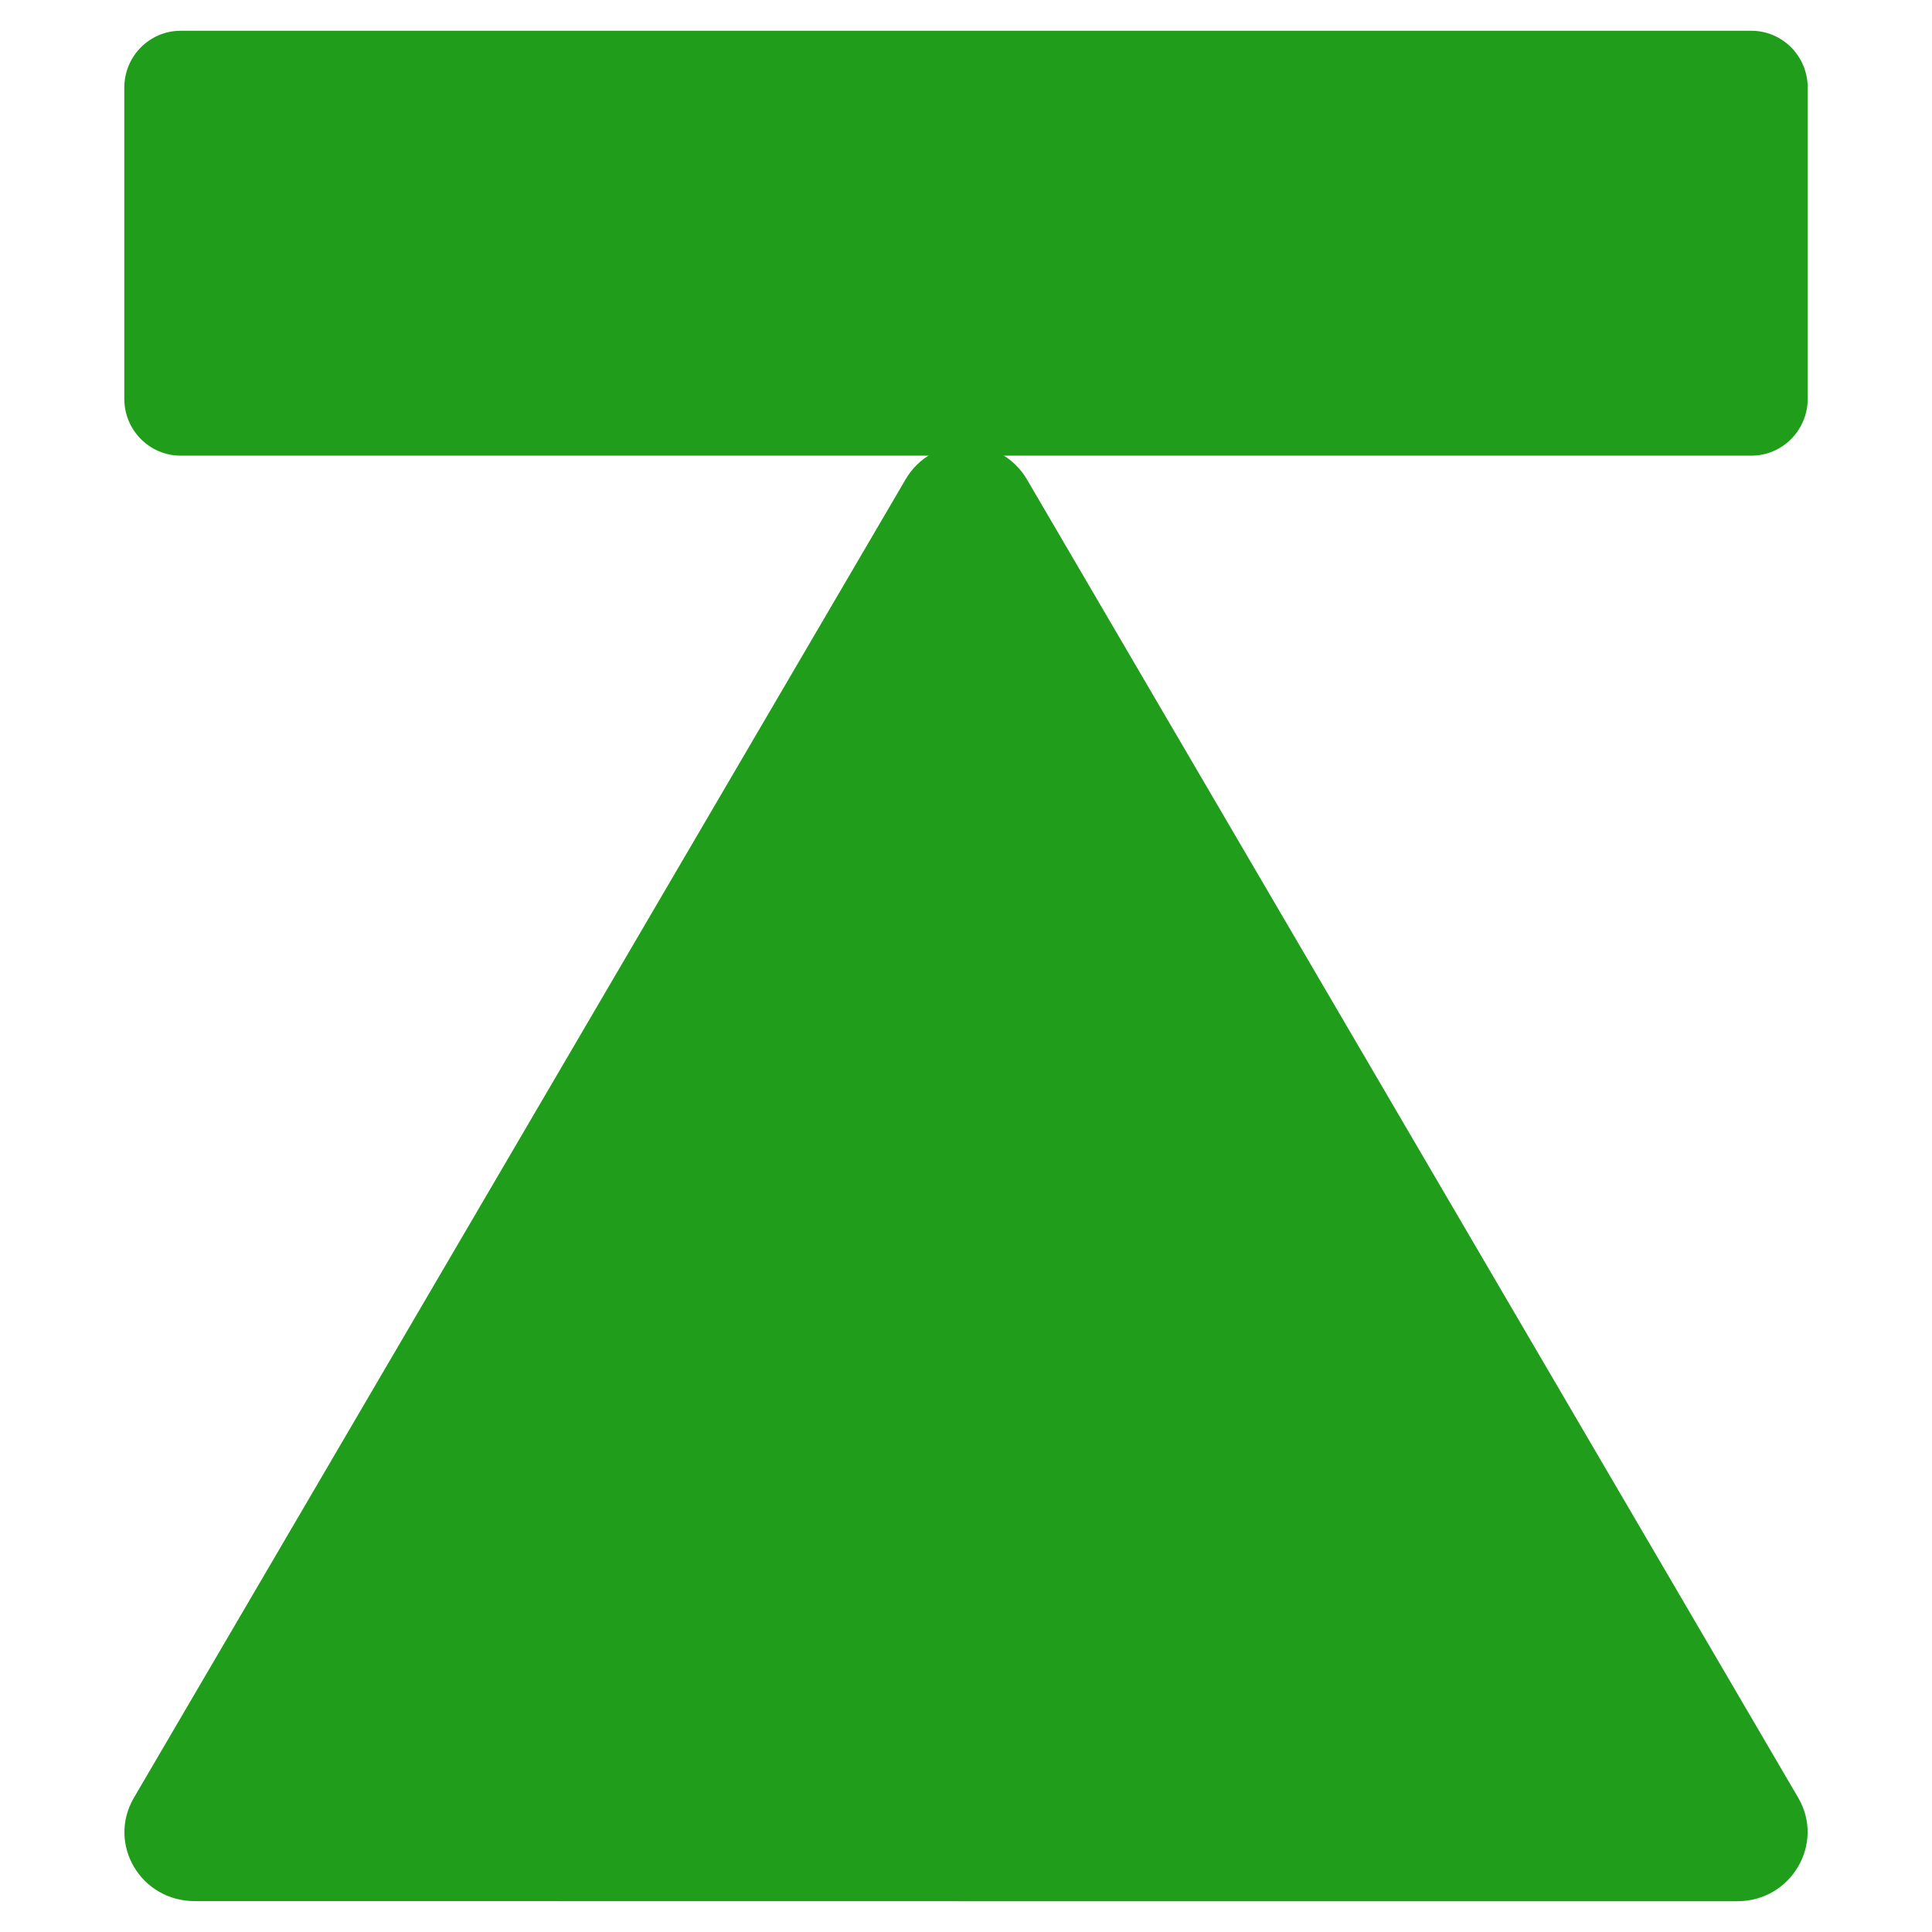
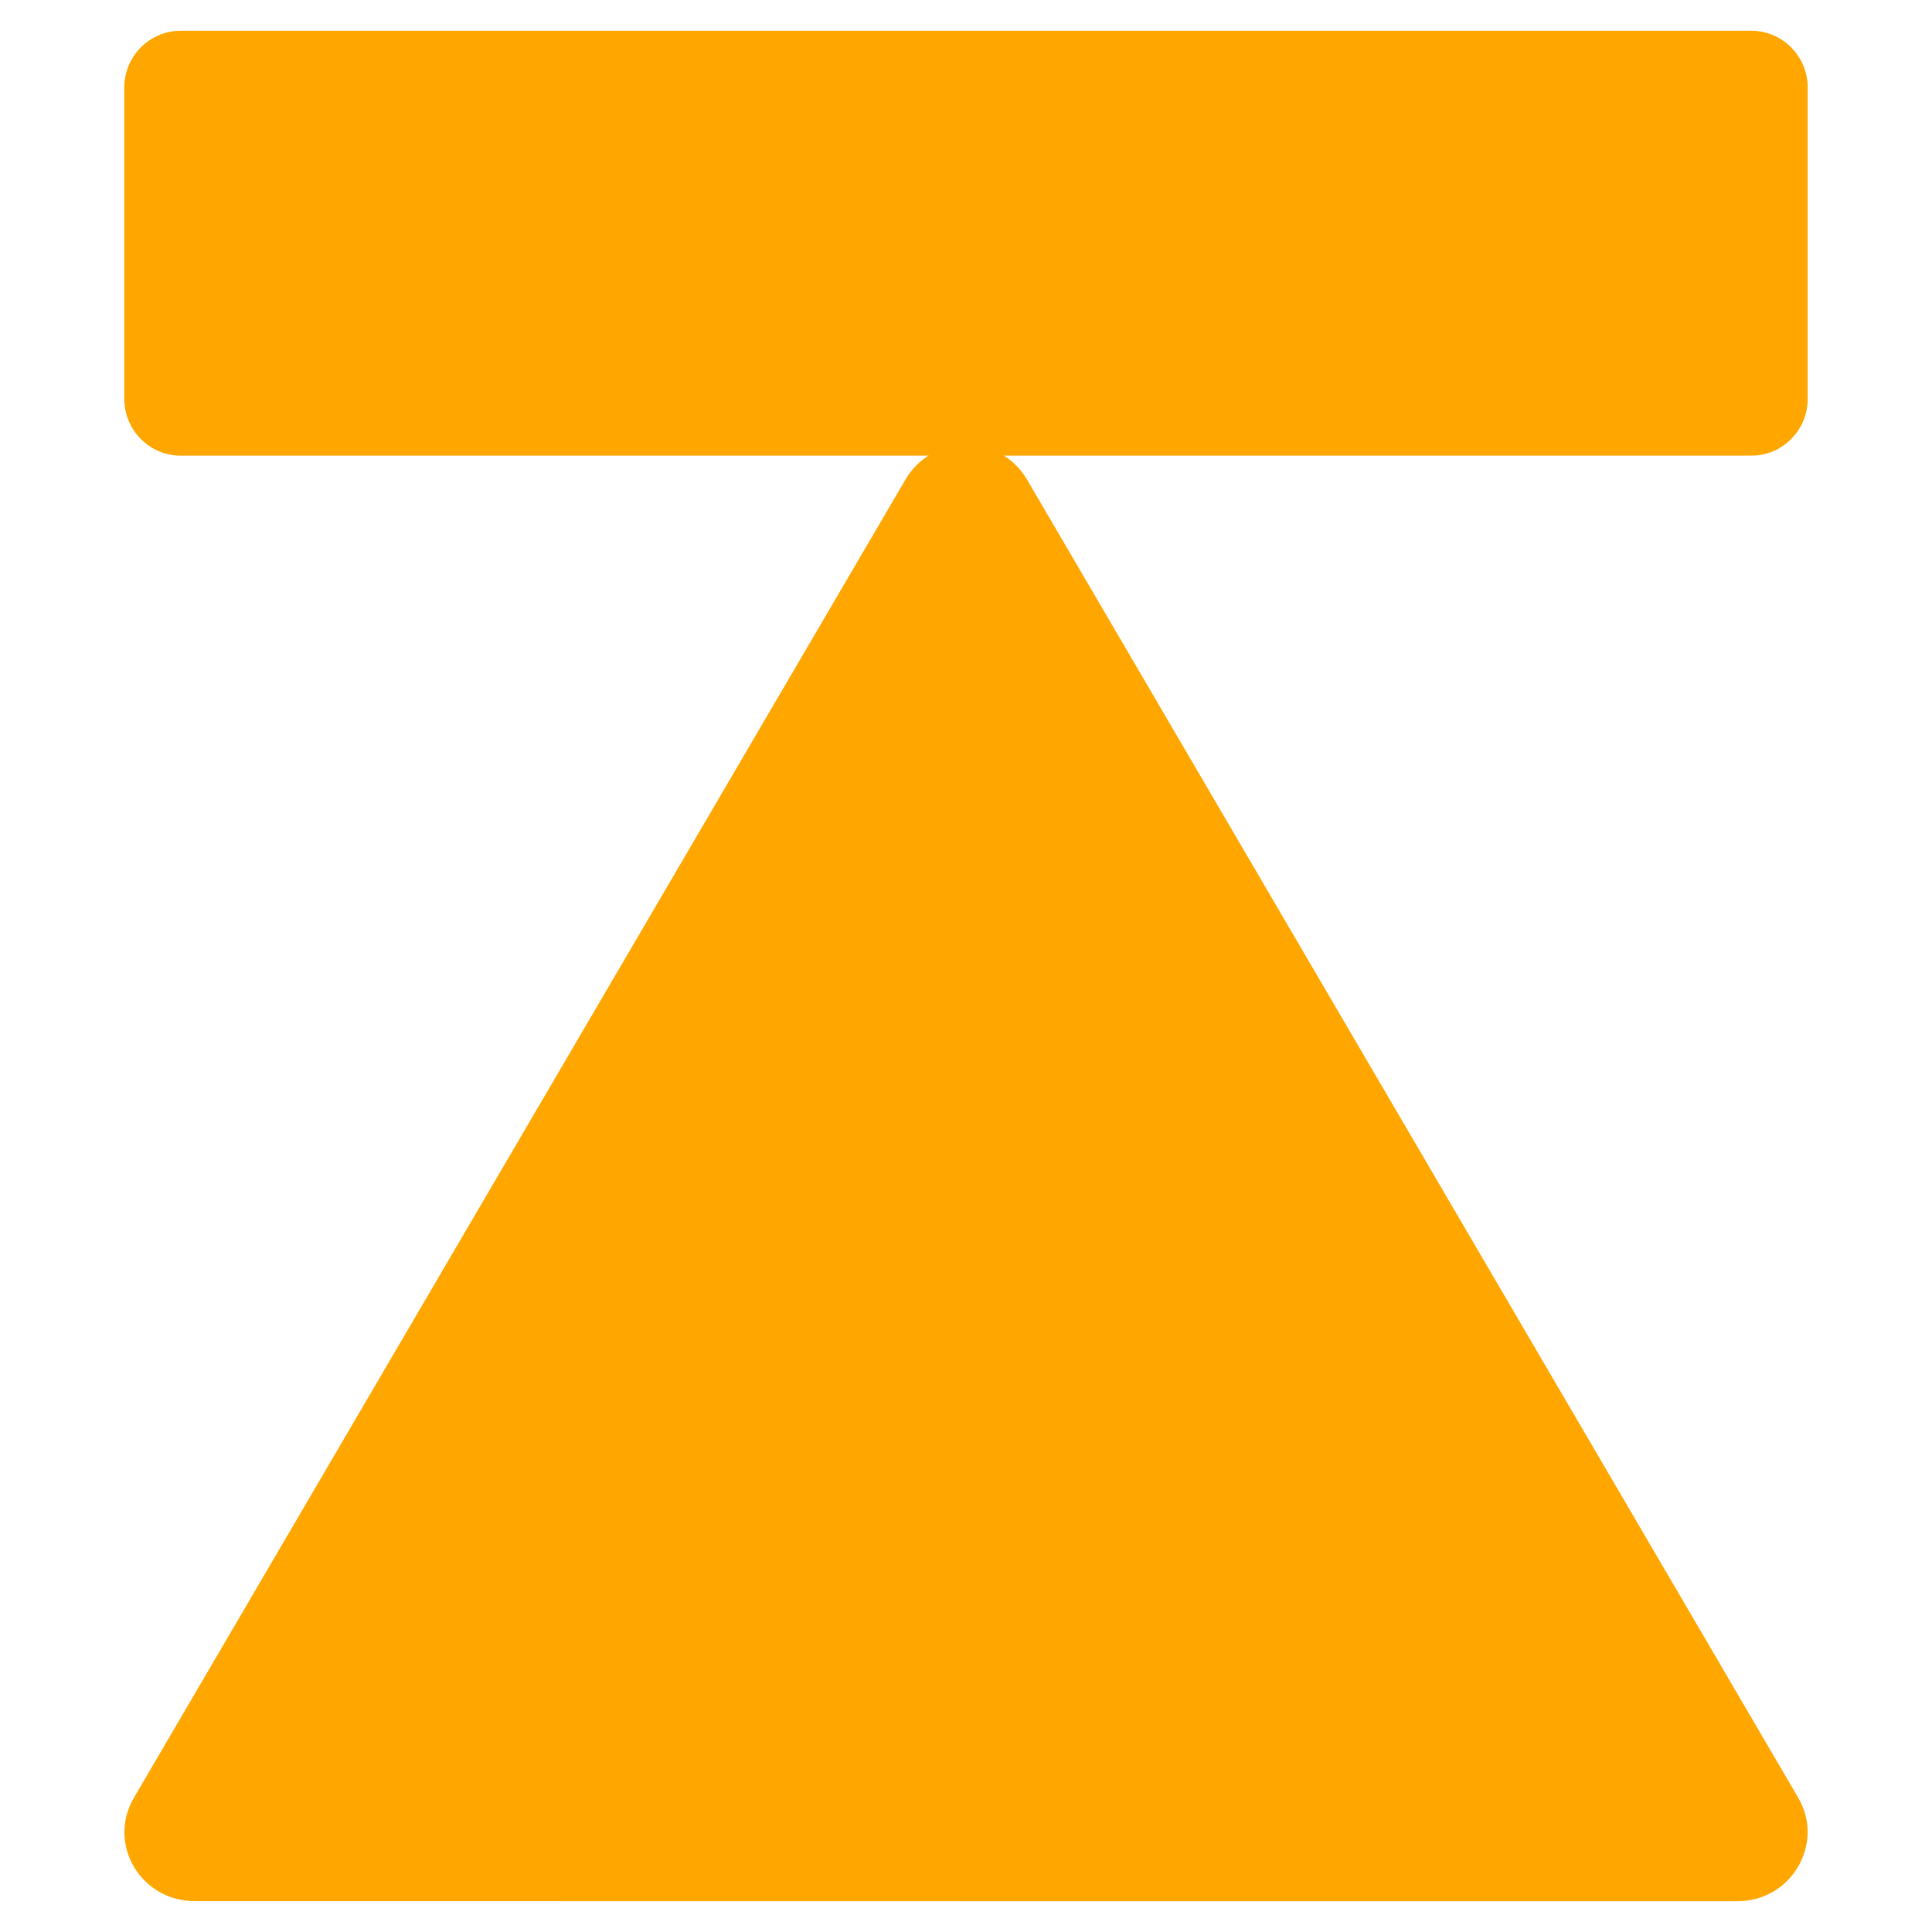
<svg xmlns="http://www.w3.org/2000/svg" enable-background="new 0 0 128 128" viewBox="0 0 18 18" version="1.1" id="svg29" width="18" height="18">
  <defs id="defs33" />
  <linearGradient id="a" x1="64" x2="64" y1="4.25" y2="123.91" gradientUnits="userSpaceOnUse">
    <stop stop-color="#FFAB40" offset="0" id="stop2" />
    <stop stop-color="#FF6D00" offset="1" id="stop4" />
  </linearGradient>
  <g id="g905" transform="matrix(0,0.9166989,-0.908251,0,25.34852,-7.760936)">
-     <path d="M 12.52,26.634 H 9.356 c -0.318,0 -0.577,-0.259 -0.577,-0.577 V 9.943 c 0,-0.318 0.259,-0.577 0.577,-0.577 h 3.164 c 0.318,0 0.577,0.259 0.577,0.577 V 26.057 c 0,0.318 -0.259,0.577 -0.577,0.577 z" id="path23" style="fill:#209d1b;fill-opacity:1;stroke-width:0.308" />
-     <path d="m 27.789,17.999 v -7.912 c 0,-0.552 -0.583,-0.897 -1.048,-0.626 L 13.342,17.373 c -0.472,0.278 -0.472,0.974 0,1.249 l 13.398,7.915 c 0.469,0.274 1.048,-0.071 1.048,-0.626 z" id="path25" style="fill:#209d1b;fill-opacity:1;stroke-width:0.308" />
+     <path d="M 12.52,26.634 H 9.356 c -0.318,0 -0.577,-0.259 -0.577,-0.577 V 9.943 c 0,-0.318 0.259,-0.577 0.577,-0.577 h 3.164 c 0.318,0 0.577,0.259 0.577,0.577 V 26.057 c 0,0.318 -0.259,0.577 -0.577,0.577 z" id="path23" style="fill:#ffa600;fill-opacity:1;stroke-width:0.308" />
+     <path d="m 27.789,17.999 v -7.912 c 0,-0.552 -0.583,-0.897 -1.048,-0.626 L 13.342,17.373 c -0.472,0.278 -0.472,0.974 0,1.249 l 13.398,7.915 c 0.469,0.274 1.048,-0.071 1.048,-0.626 z" id="path25" style="fill:#ffa600;fill-opacity:1;stroke-width:0.308" />
  </g>
</svg>
